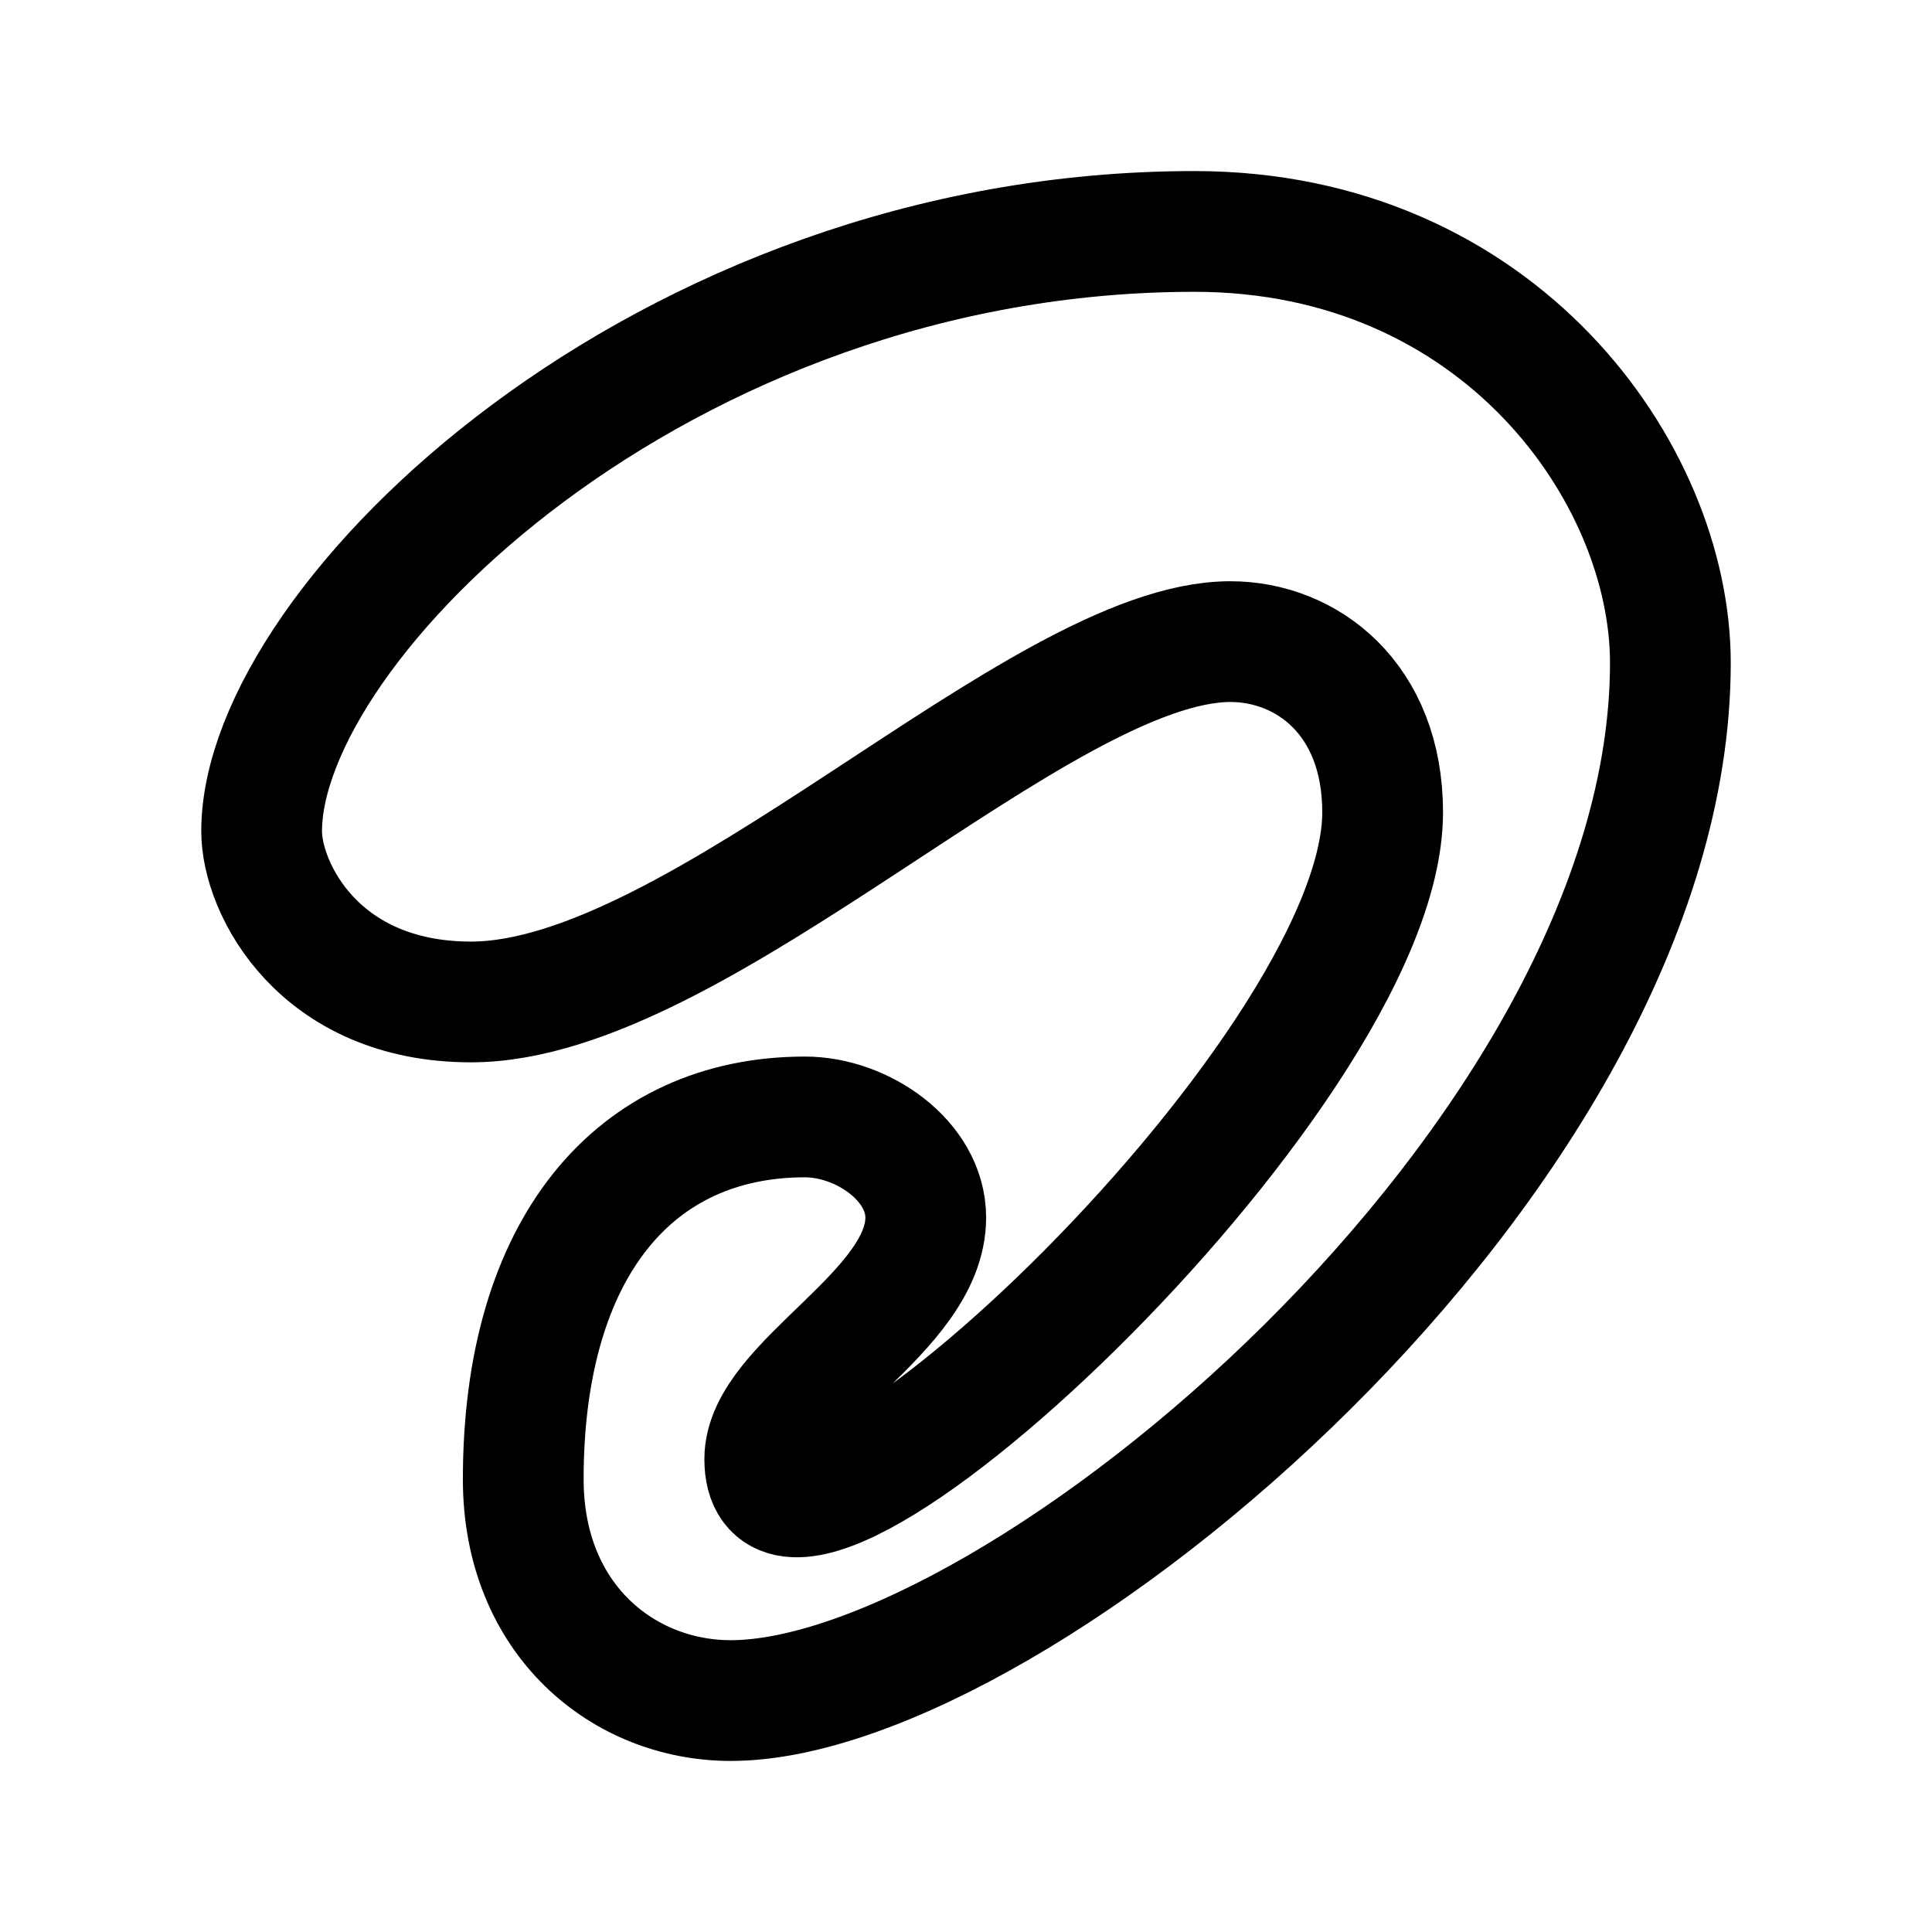
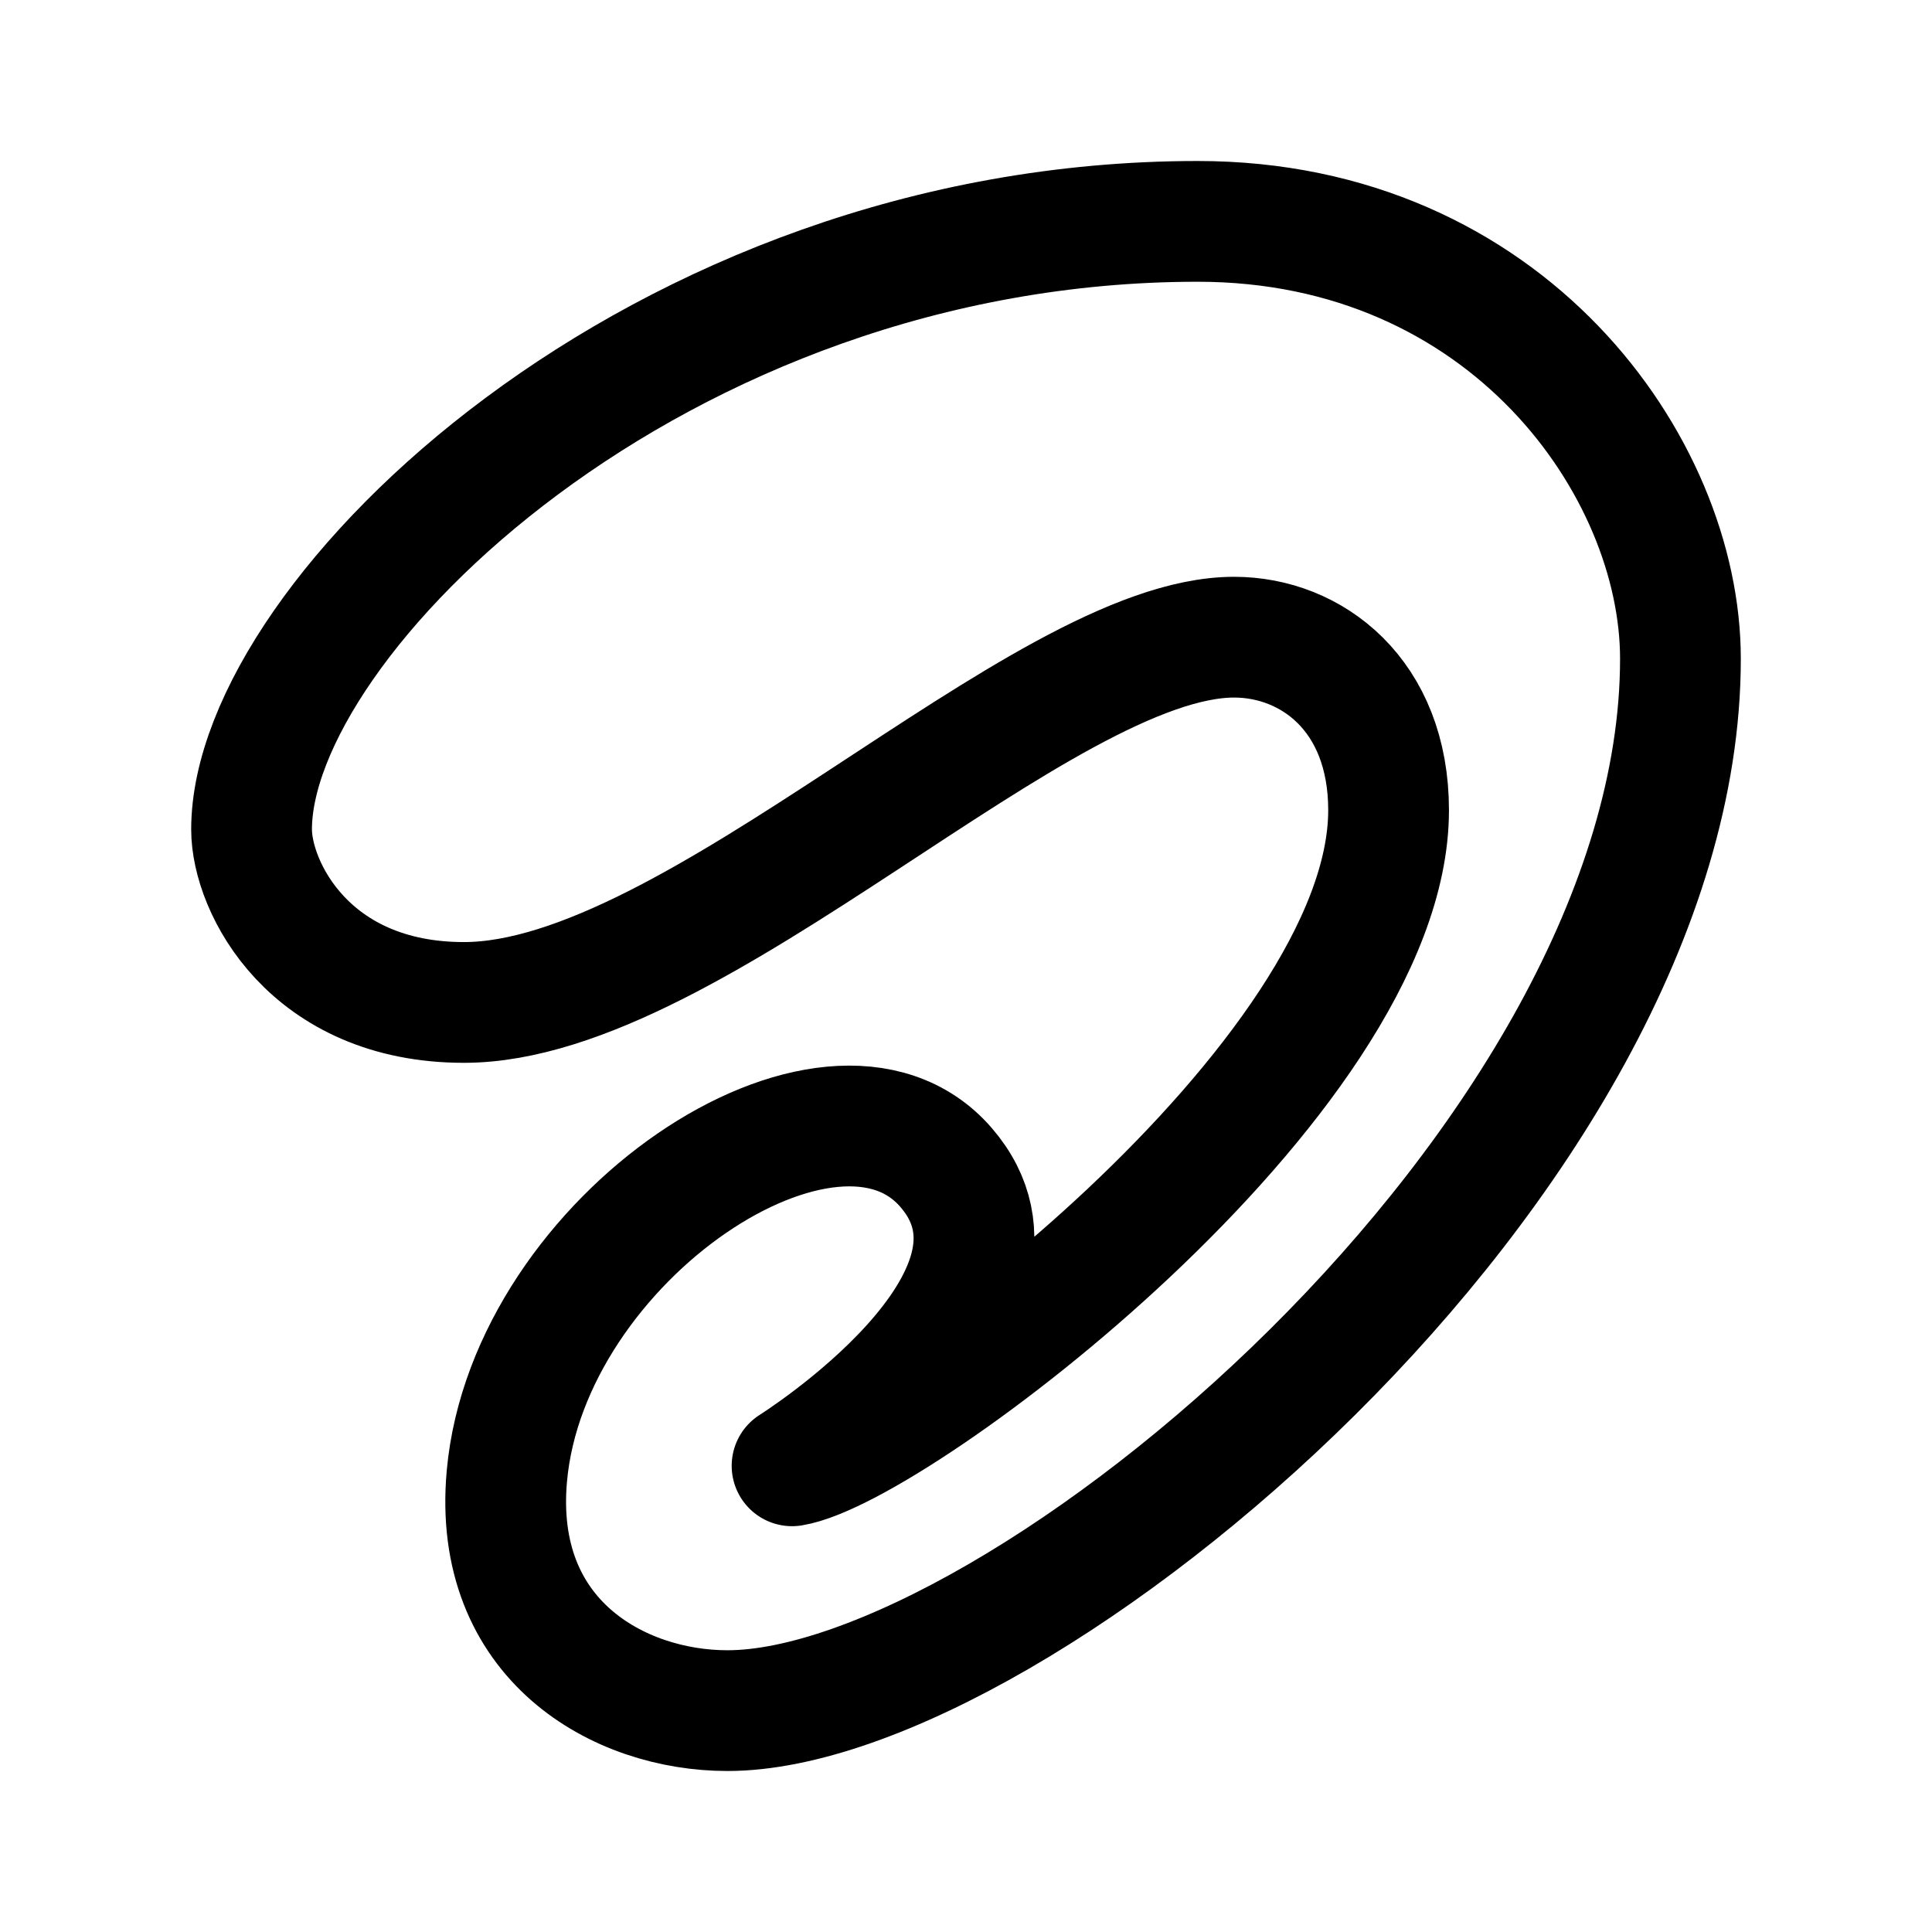
<svg xmlns="http://www.w3.org/2000/svg" width="192" height="192" fill="none">
-   <path stroke="#000" stroke-width="12" d="M118.703 23C65.73 23 26 61.878 26 82.61c0 5.654 5.676 16.963 20.81 16.963 22.703 0 56.541-35.81 75.46-35.81 7.568 0 15.135 5.654 15.135 16.962C137.405 107.112 76 163.847 76 145c0-7.539 16-14.576 16-24 0-5.654-6.324-10-12-10-16.919 0-28 13-28 36 0 14.009 10 22 20.622 22C101 169 166 114.881 166 65.878 166 47.031 148.973 23 118.703 23z" />
+   <path d="M119.027 22C65.297 22 25 61.41 25 82.427c0 5.731 5.757 17.195 21.107 17.195 23.028 0 57.349-36.3 76.538-36.3 7.676 0 15.351 5.73 15.351 17.194 0 26.748-48.996 63.484-59.282 65.155 0 0 26.572-16.671 15.286-29.671s-41.5 7-43.629 30.699C48.908 162.992 61.514 170 72.288 170 101.071 170 167 115.14 167 65.465 167 46.36 149.73 22 119.027 22Z" stroke="#000" stroke-width="12" stroke-linejoin="round" />
</svg>
